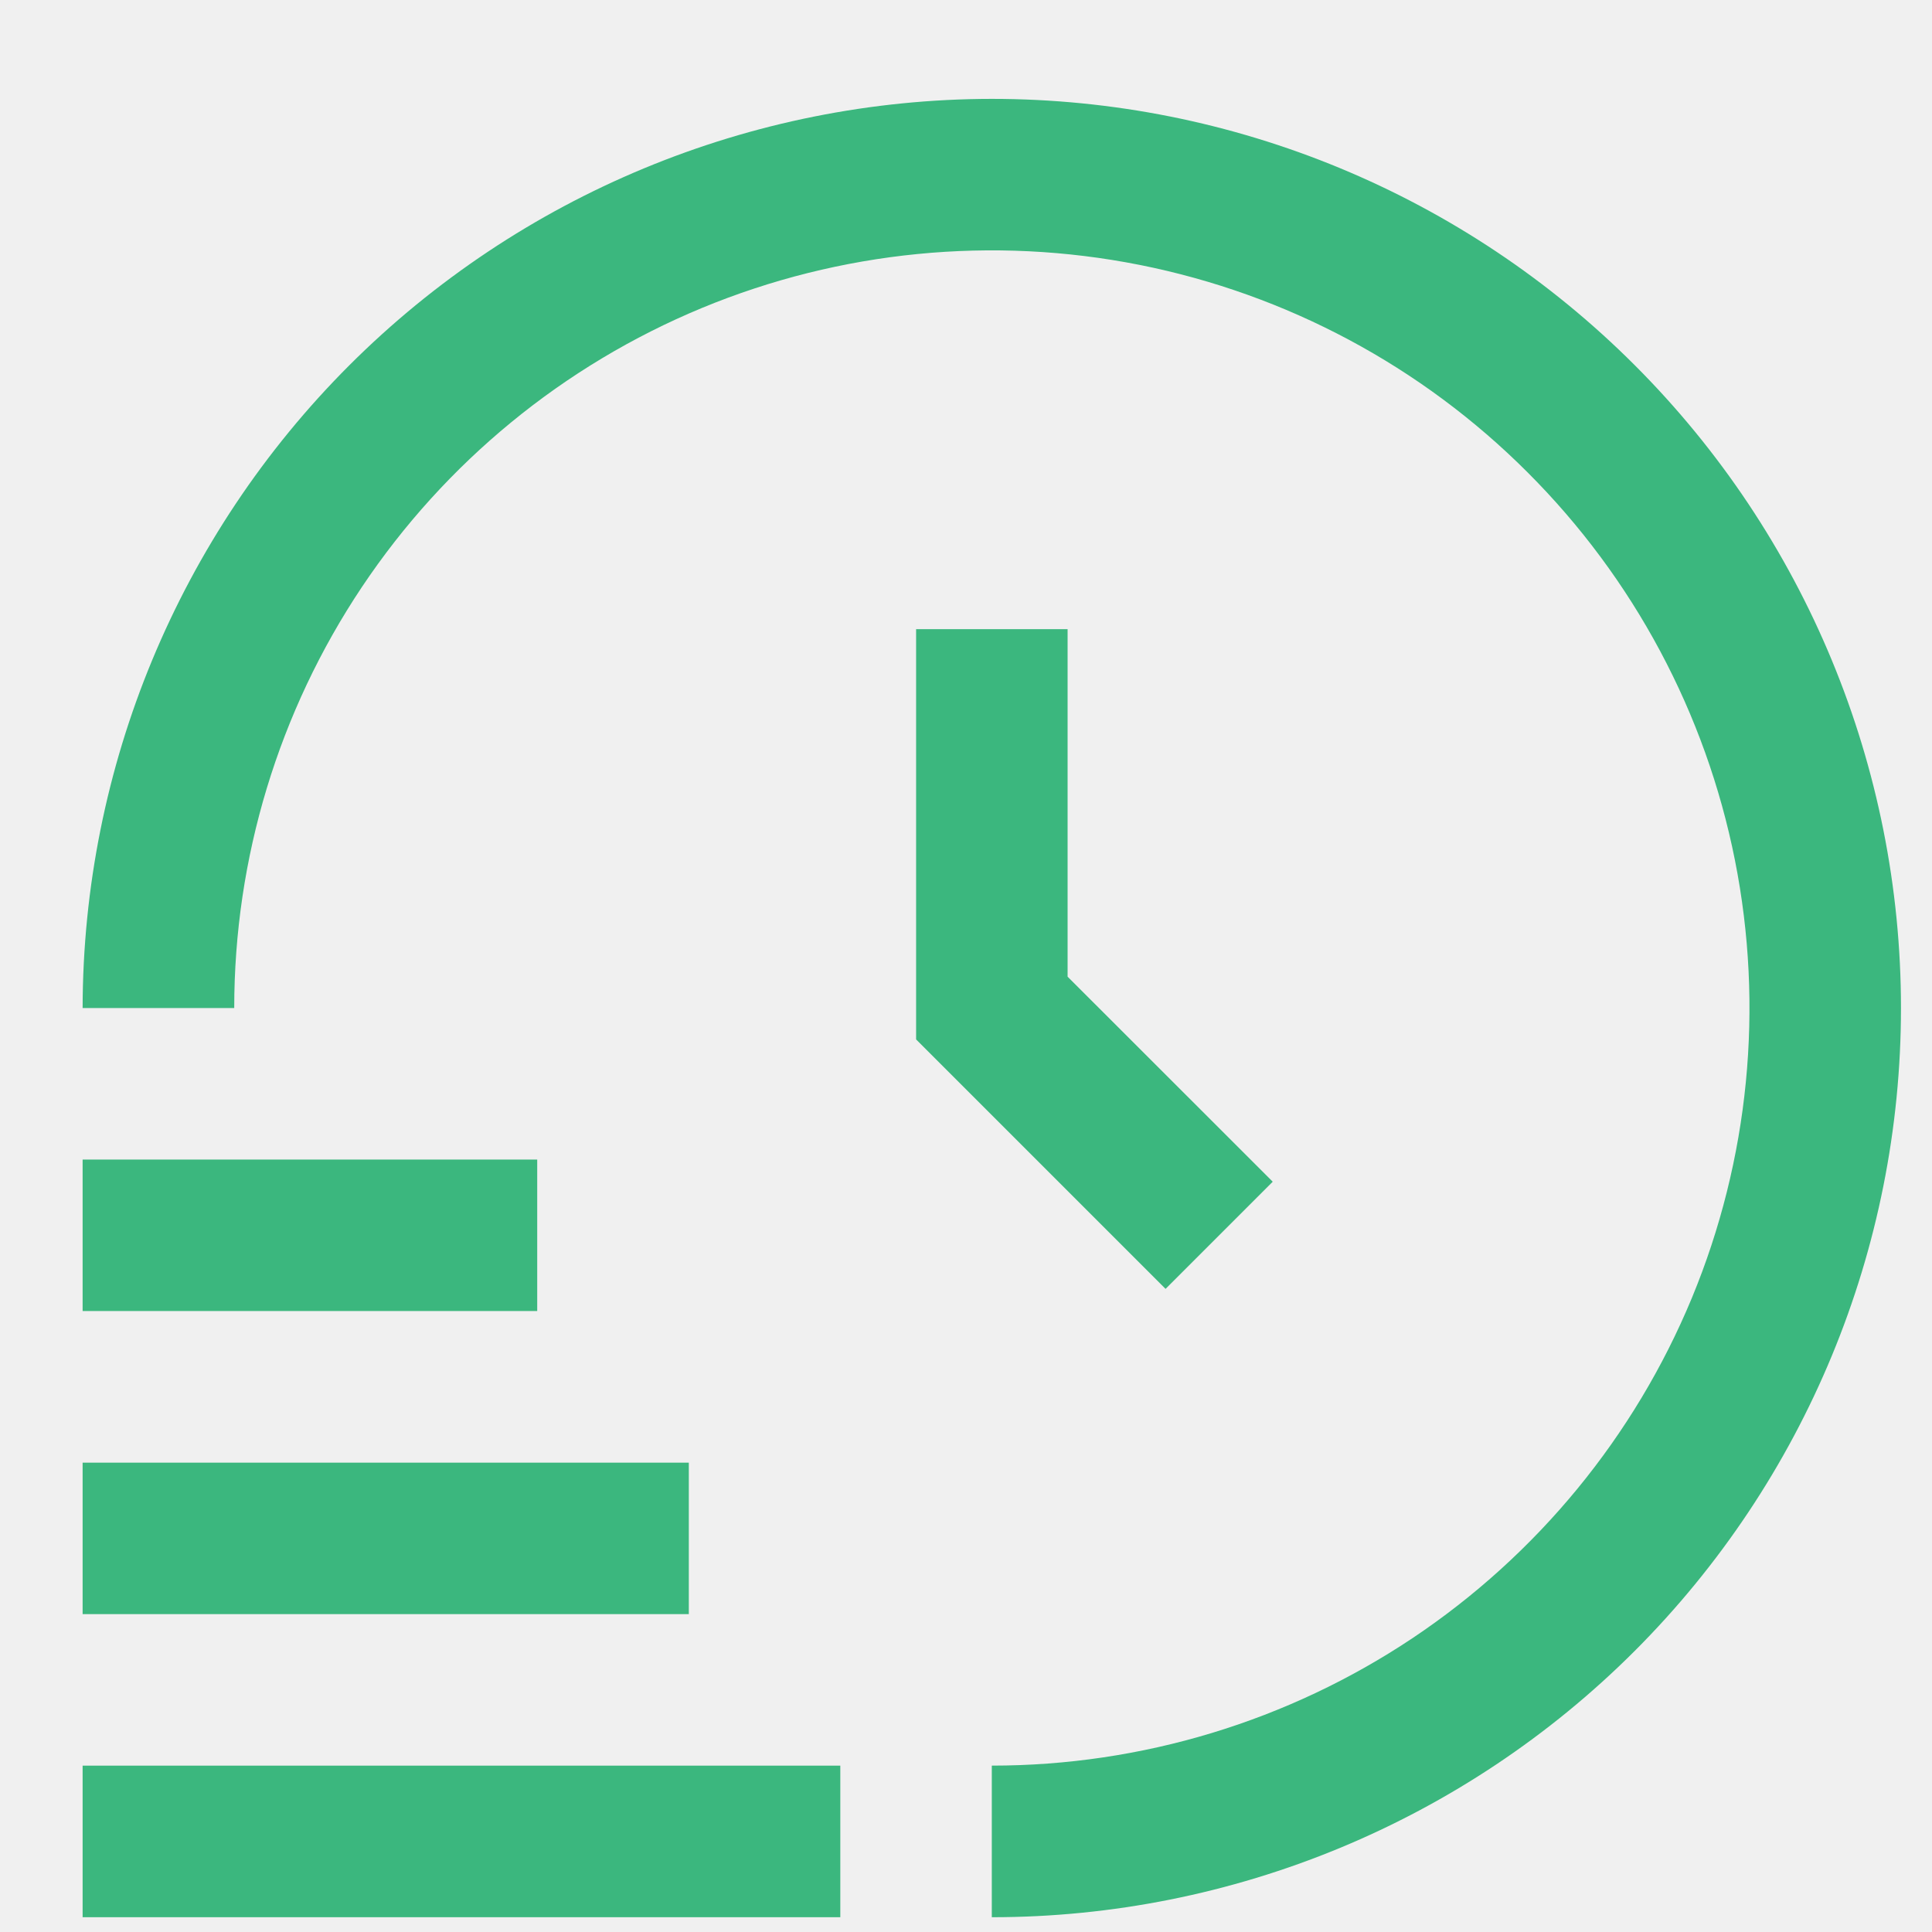
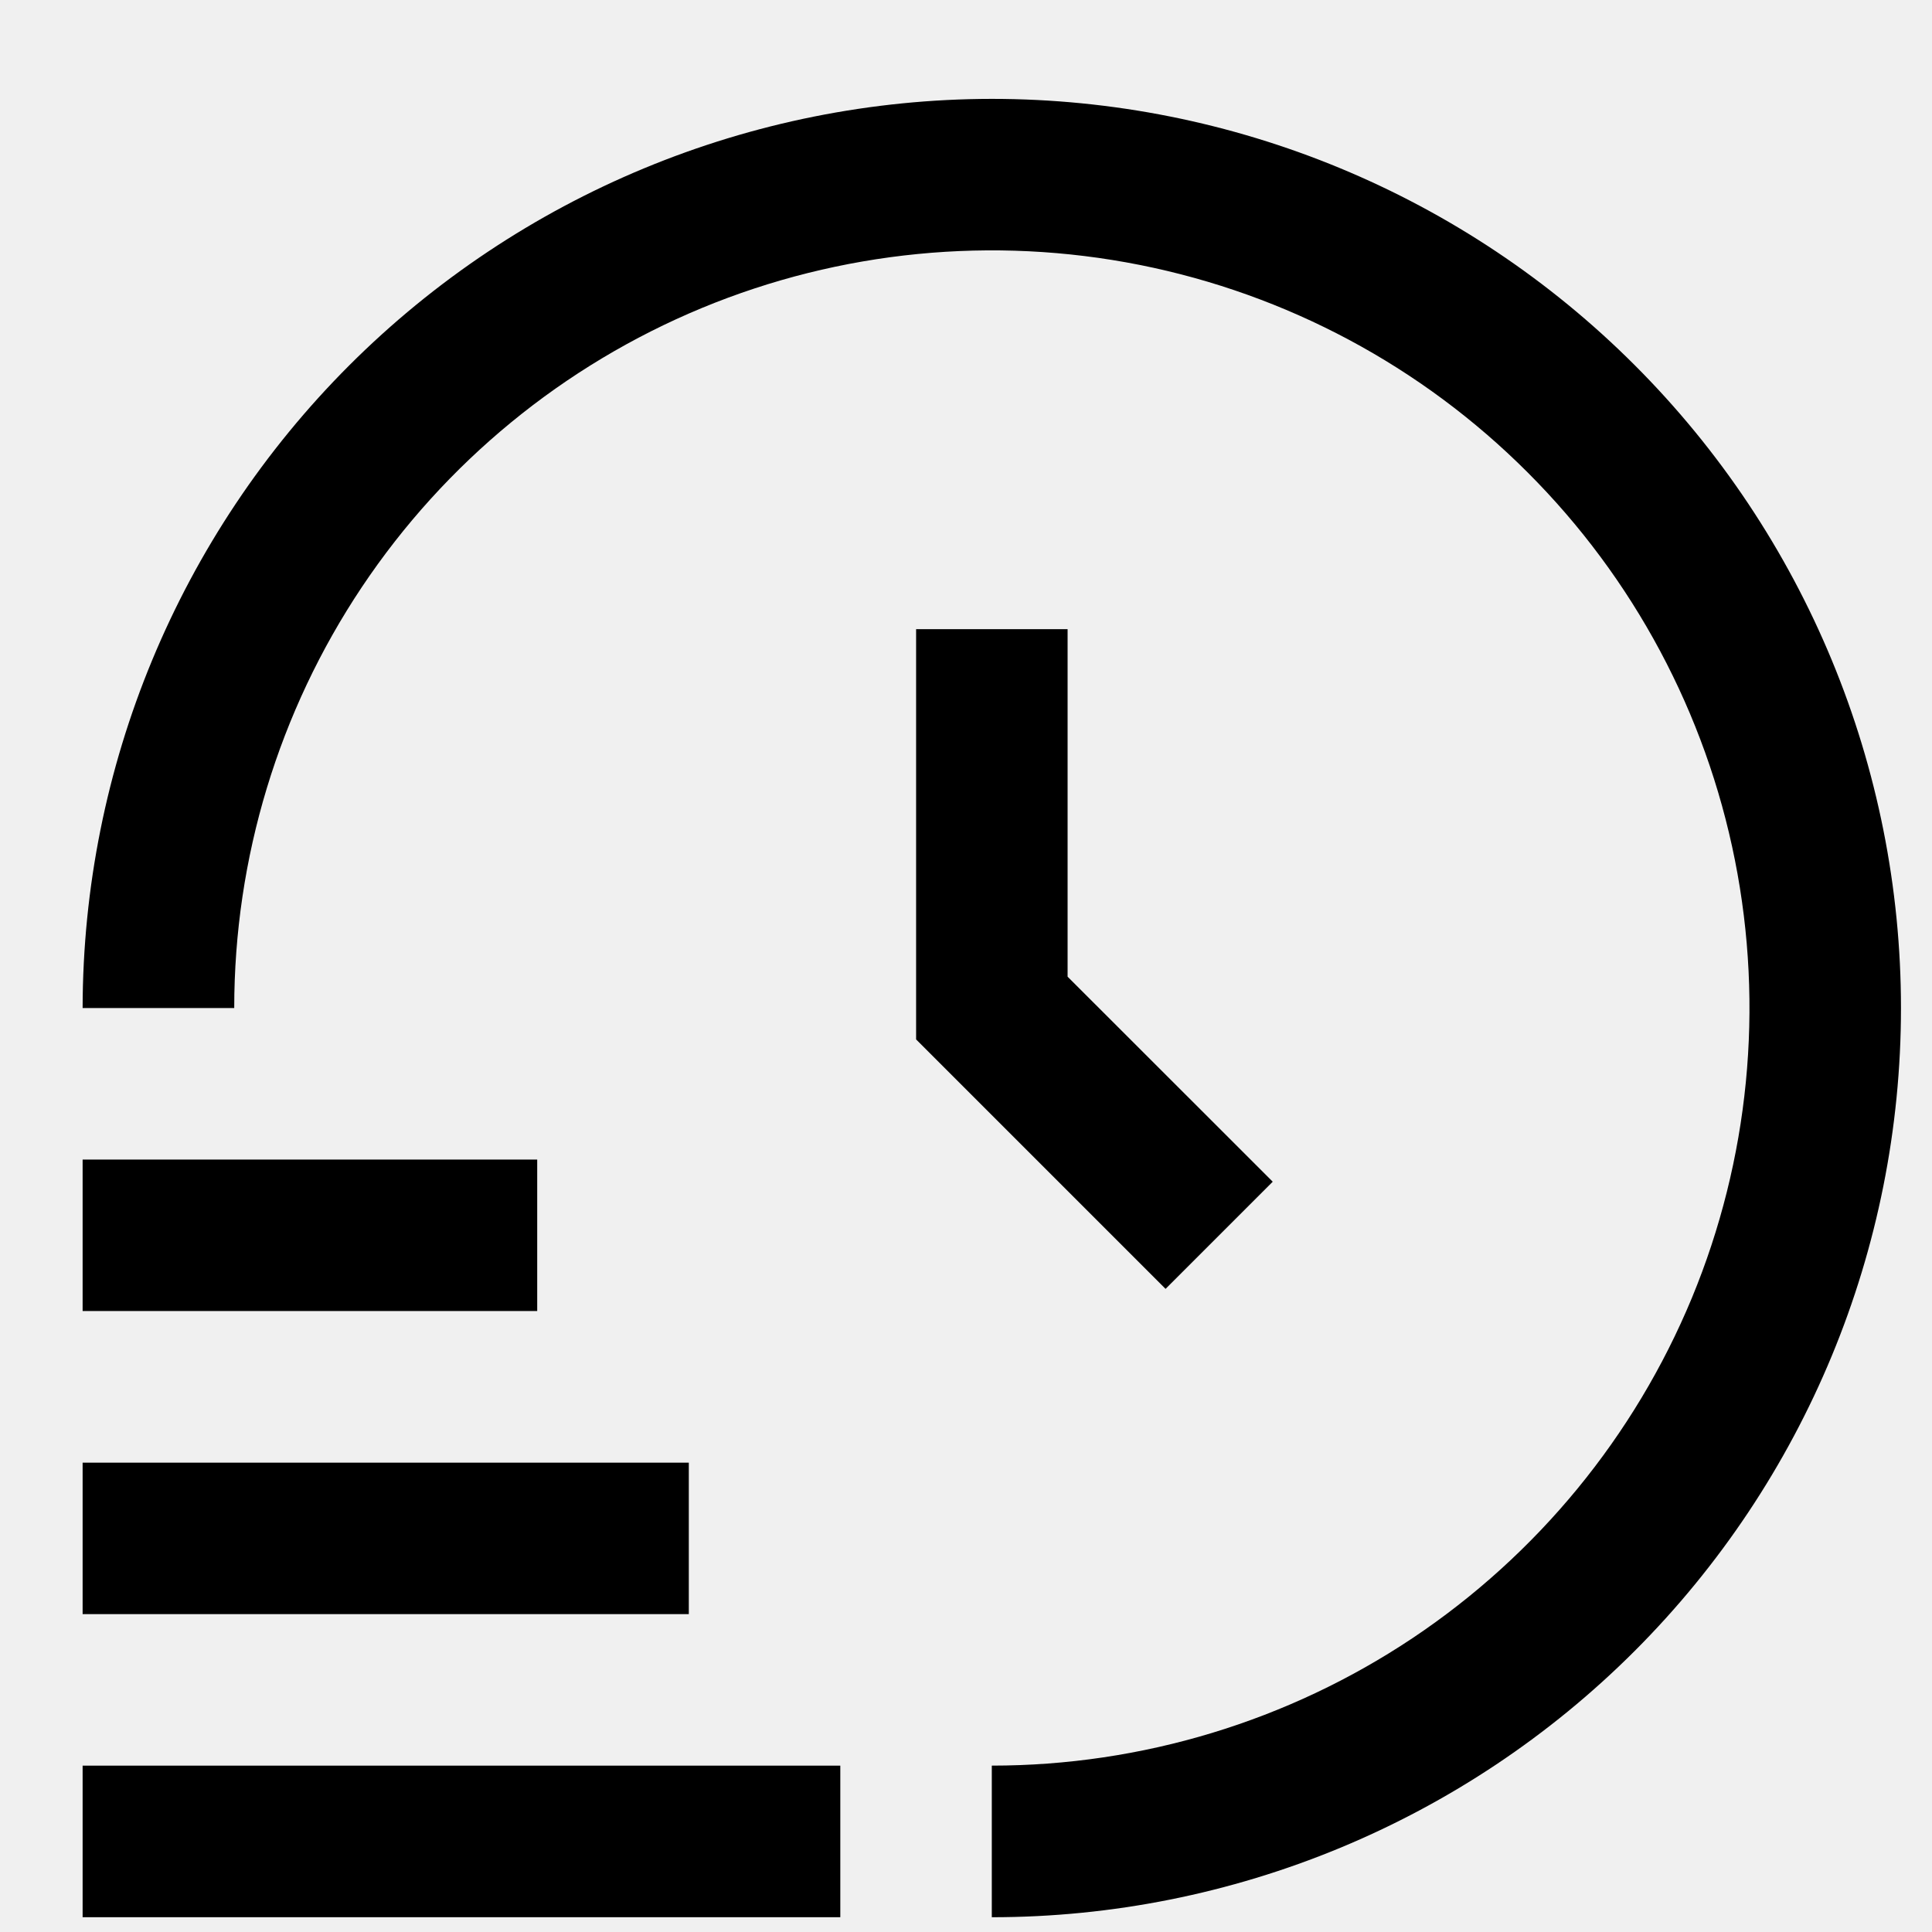
<svg xmlns="http://www.w3.org/2000/svg" width="17" height="17" viewBox="0 0 17 17" fill="none">
  <g clip-path="url(#clip0)">
-     <path d="M7.394 16.87H0.727V15.536H7.394V16.87ZM6.061 12.87H0.727V14.203H6.061V12.87ZM4.727 10.203H0.727V11.536H4.727V10.203ZM8.727 0.87C6.606 0.872 4.573 1.716 3.073 3.215C1.573 4.715 0.73 6.749 0.727 8.87H2.061C2.061 7.551 2.452 6.262 3.184 5.166C3.917 4.069 4.958 3.215 6.176 2.71C7.394 2.206 8.735 2.074 10.028 2.331C11.321 2.588 12.509 3.223 13.441 4.156C14.374 5.088 15.009 6.276 15.266 7.569C15.523 8.862 15.391 10.203 14.887 11.421C14.382 12.639 13.527 13.68 12.431 14.413C11.335 15.145 10.046 15.536 8.727 15.536V16.87C10.849 16.87 12.884 16.027 14.384 14.527C15.884 13.026 16.727 10.991 16.727 8.87C16.727 6.748 15.884 4.713 14.384 3.213C12.884 1.712 10.849 0.87 8.727 0.87V0.87ZM8.061 5.536V9.146L10.256 11.341L11.199 10.398L9.394 8.594V5.536H8.061Z" fill="#3BB77E" />
+     <path d="M7.394 16.87H0.727V15.536H7.394V16.87ZM6.061 12.87H0.727V14.203H6.061V12.87ZM4.727 10.203H0.727V11.536H4.727V10.203ZM8.727 0.87C6.606 0.872 4.573 1.716 3.073 3.215C1.573 4.715 0.73 6.749 0.727 8.87H2.061C2.061 7.551 2.452 6.262 3.184 5.166C3.917 4.069 4.958 3.215 6.176 2.71C7.394 2.206 8.735 2.074 10.028 2.331C11.321 2.588 12.509 3.223 13.441 4.156C14.374 5.088 15.009 6.276 15.266 7.569C15.523 8.862 15.391 10.203 14.887 11.421C14.382 12.639 13.527 13.68 12.431 14.413C11.335 15.145 10.046 15.536 8.727 15.536V16.87C10.849 16.87 12.884 16.027 14.384 14.527C15.884 13.026 16.727 10.991 16.727 8.87C16.727 6.748 15.884 4.713 14.384 3.213C12.884 1.712 10.849 0.87 8.727 0.87V0.87ZM8.061 5.536V9.146L10.256 11.341L11.199 10.398L9.394 8.594V5.536H8.061Z" fill="#000" />
  </g>
  <defs>
    <clipPath id="clip0">
      <rect width="16" height="16" fill="white" transform="translate(0.727356 0.869629)" />
    </clipPath>
  </defs>
</svg>
